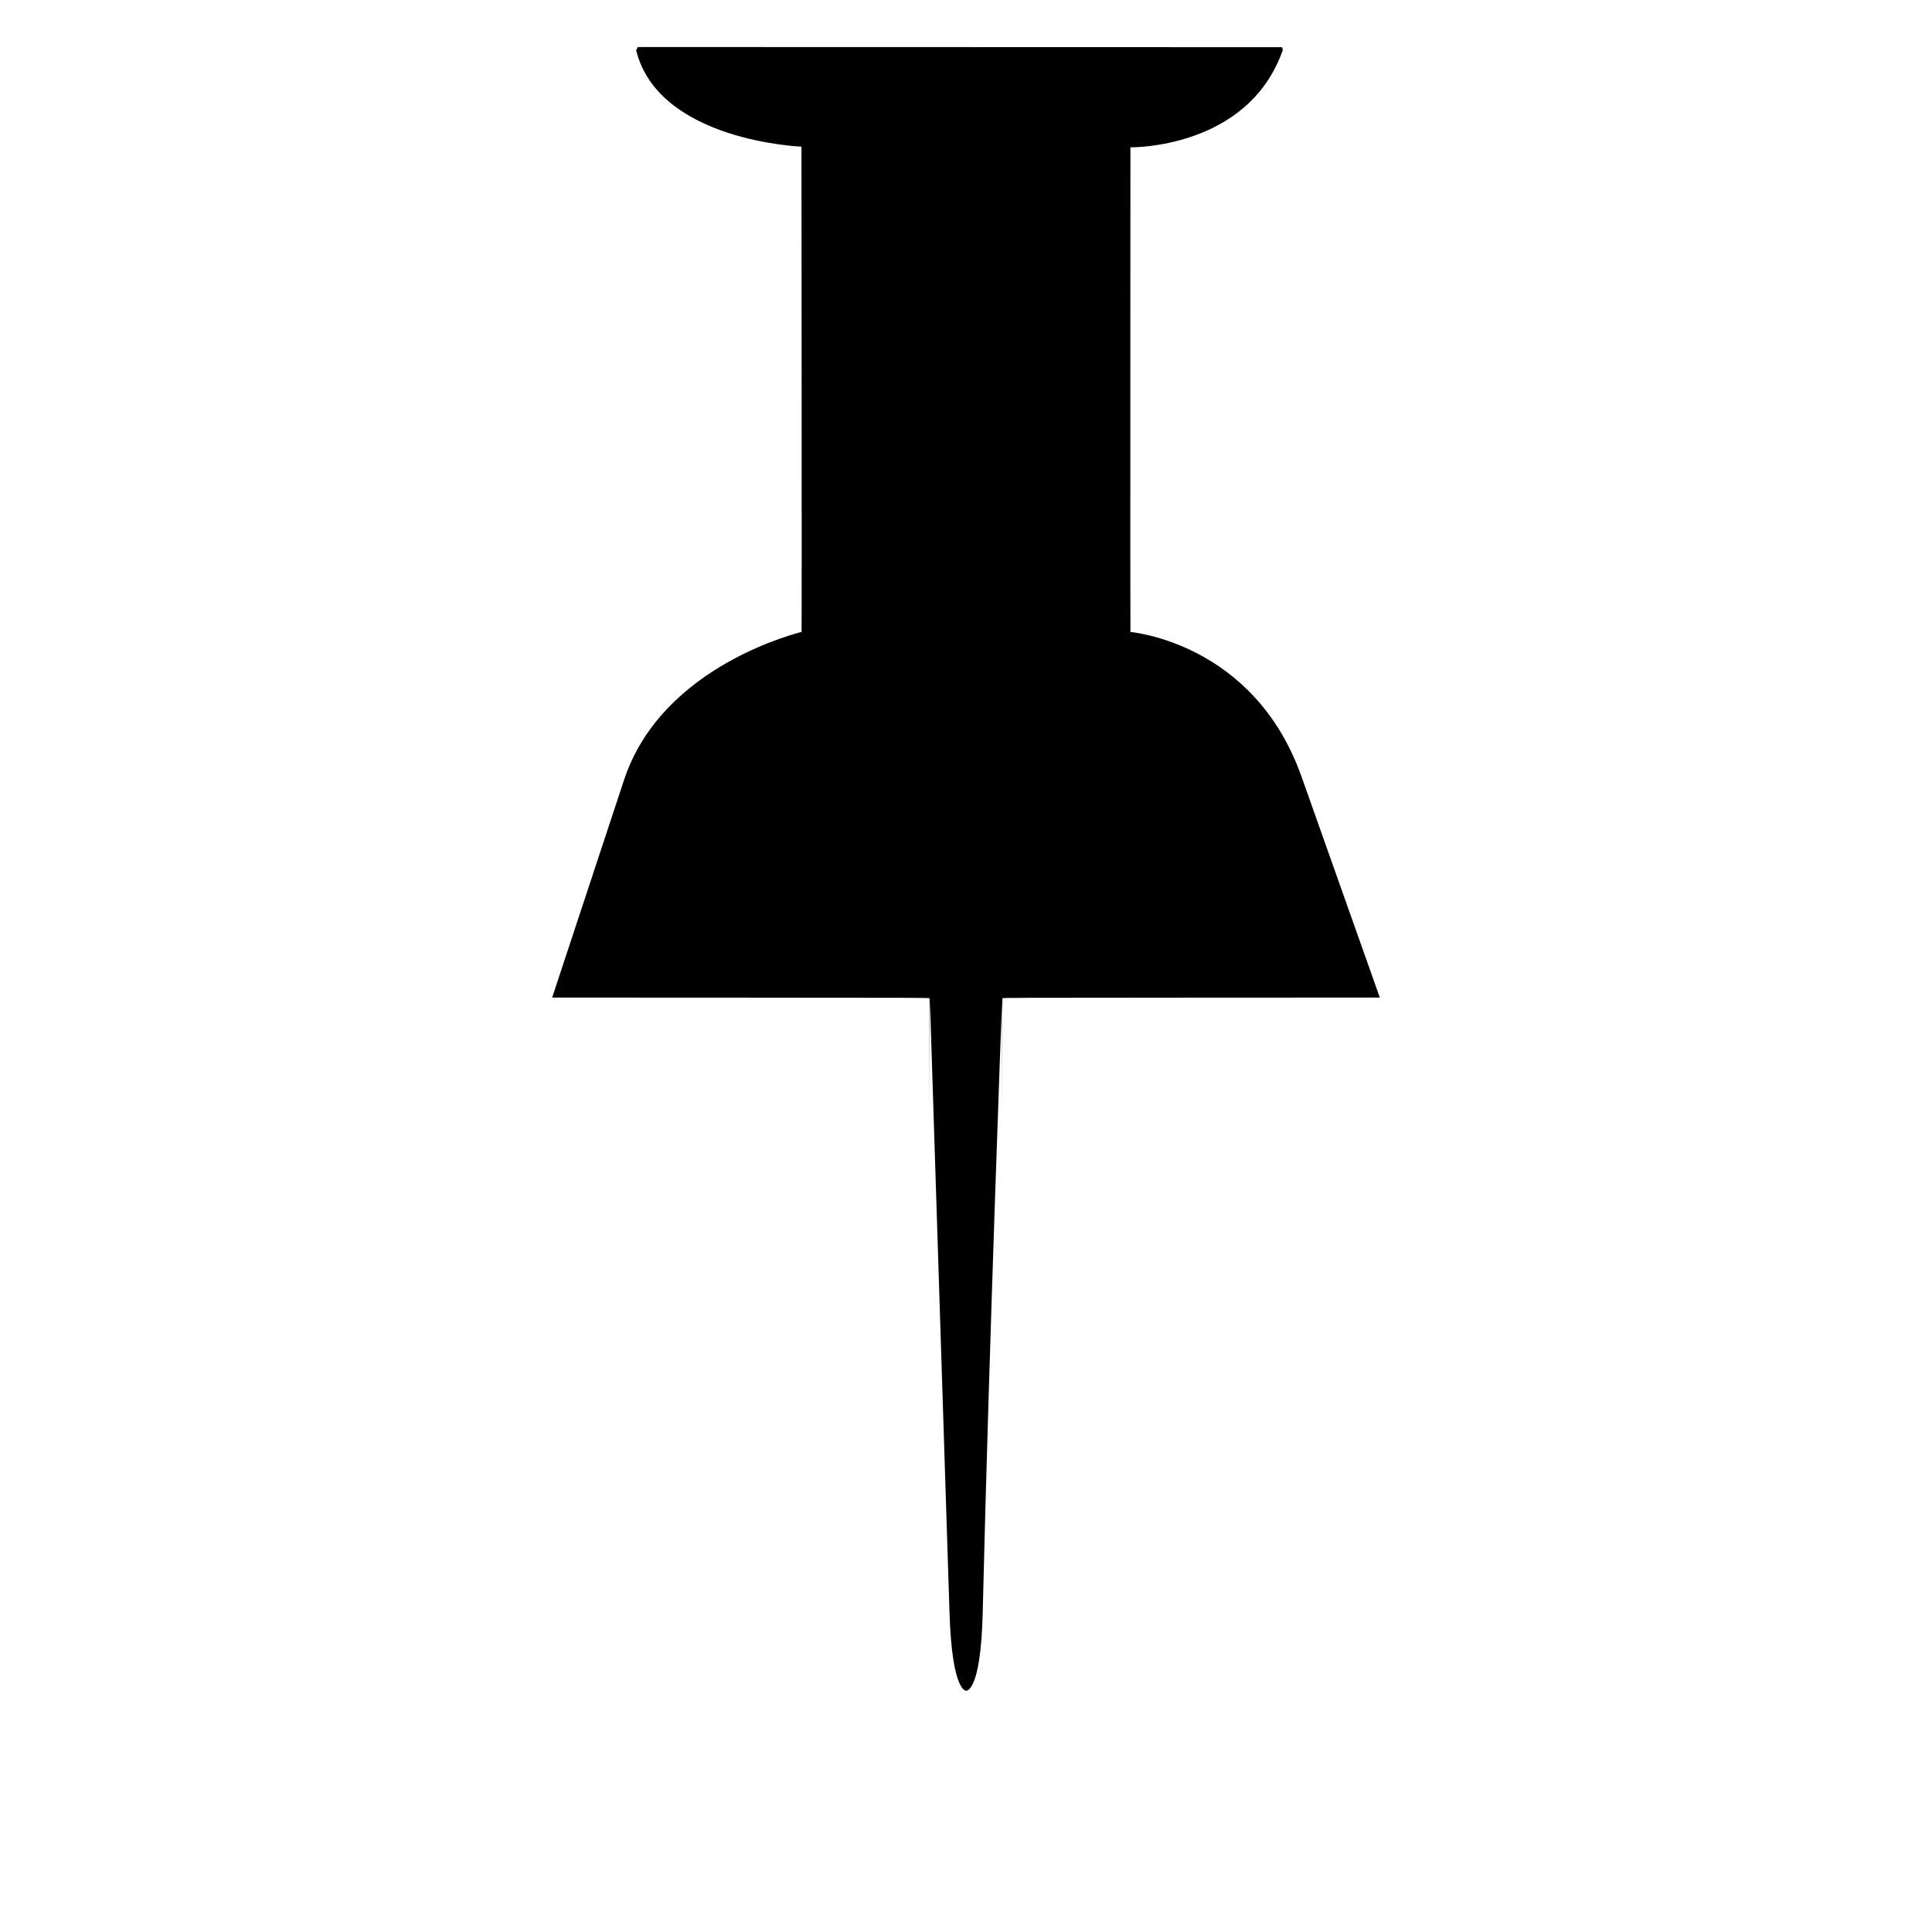
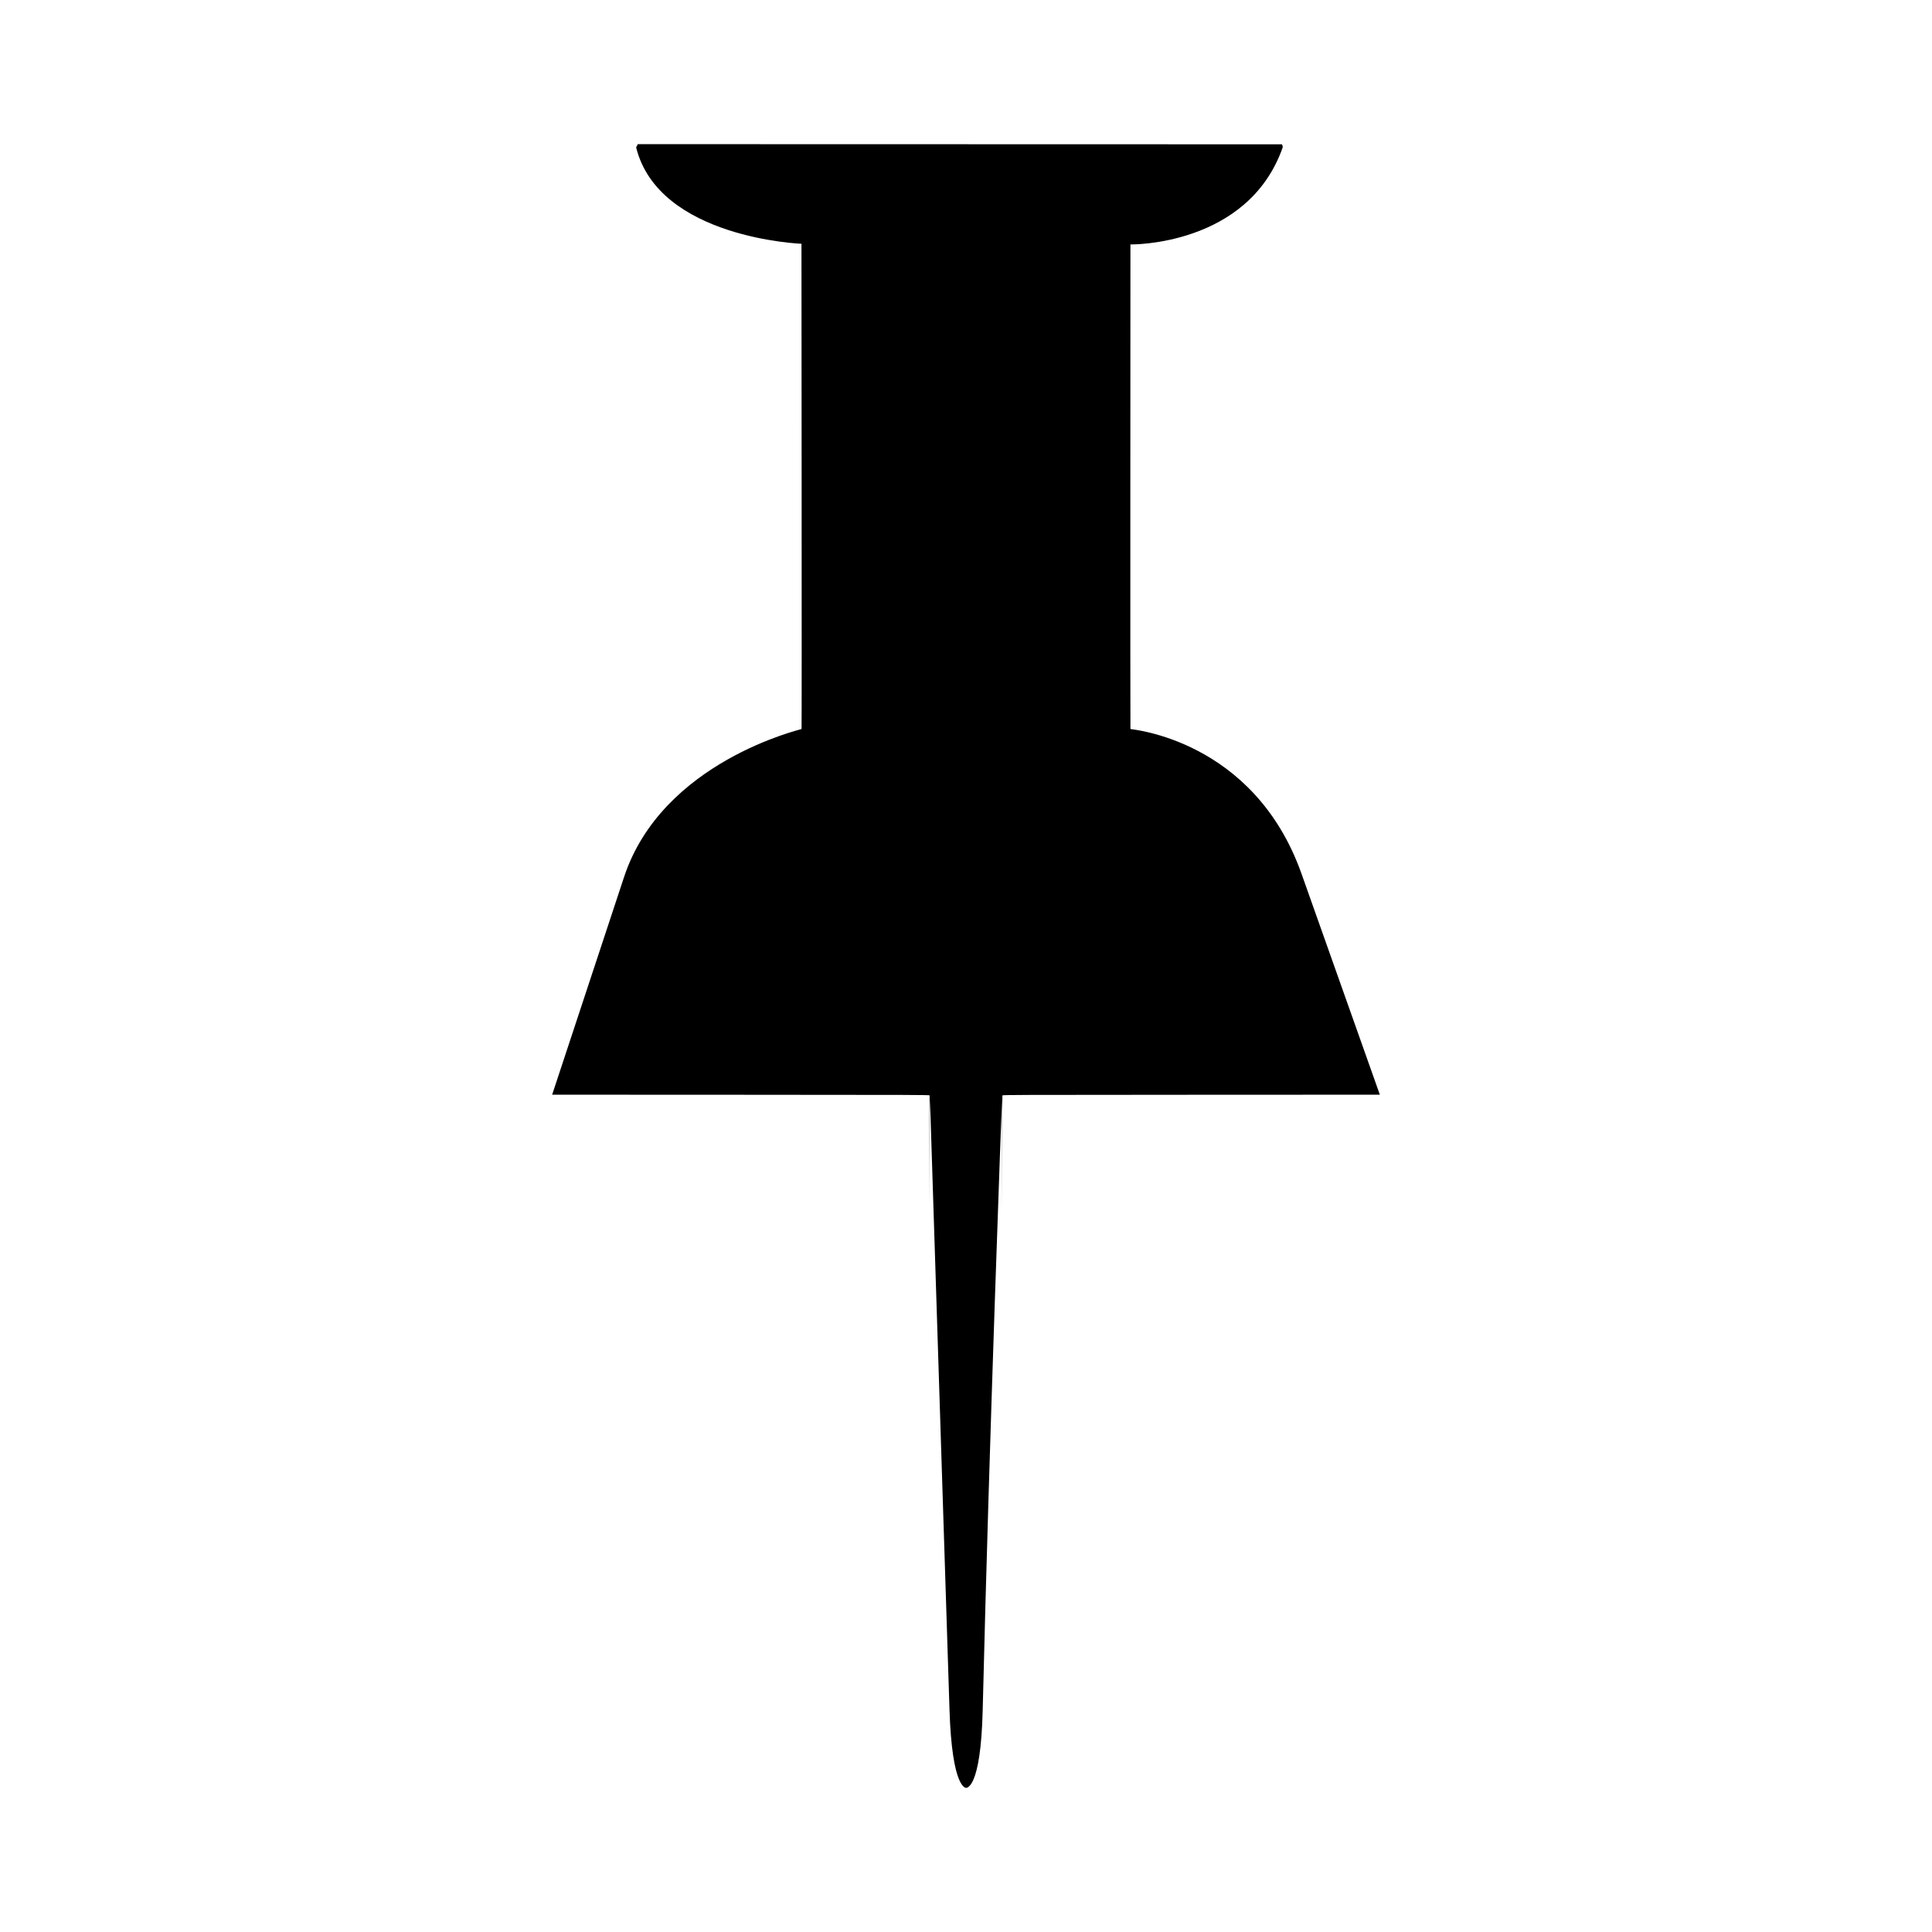
<svg xmlns="http://www.w3.org/2000/svg" width="500mm" height="500mm" viewBox="0 0 1771.653 1771.653" id="svg2" version="1.1" enable-background="new">
  <defs id="defs4">
    <filter style="color-interpolation-filters:sRGB;" id="filter4271" height="1.3" width="1.3" y="-0.15" x="-0.15">
      <feTurbulence baseFrequency="0.1" seed="50" numOctaves="5" result="result1" type="fractalNoise" id="feTurbulence4273" />
      <feGaussianBlur stdDeviation="4" result="result7" id="feGaussianBlur4275" />
      <feDisplacementMap result="result5" in="SourceGraphic" scale="20" xChannelSelector="G" in2="result7" id="feDisplacementMap4277" />
      <feComposite result="result2" operator="in" in2="result1" in="result5" id="feComposite4279" />
      <feGaussianBlur stdDeviation="1" result="result6" id="feGaussianBlur4281" />
      <feSpecularLighting surfaceScale="-3" result="result4" specularConstant="3.5" specularExponent="35" in="result6" id="feSpecularLighting4283">
        <feDistantLight elevation="45" azimuth="225" id="feDistantLight4285" />
      </feSpecularLighting>
      <feComposite k1="1.7" k3="0.7" in2="result2" in="result4" operator="arithmetic" result="result91" id="feComposite4287" />
      <feBlend result="fbSourceGraphic" mode="multiply" in2="result91" id="feBlend4289" />
      <feComposite in2="fbSourceGraphic" in="fbSourceGraphic" result="result2" operator="arithmetic" id="feComposite4291" />
      <feComposite in="result2" result="result4" operator="arithmetic" k2="2" k3="2" in2="fbSourceGraphic" id="feComposite4293" />
      <feBlend mode="screen" in="result4" in2="result4" id="feBlend4295" result="fbSourceGraphic" />
      <feColorMatrix result="fbSourceGraphicAlpha" in="fbSourceGraphic" values="0 0 0 -1 0 0 0 0 -1 0 0 0 0 -1 0 0 0 0 1 0" id="feColorMatrix4329" />
      <feTurbulence id="feTurbulence4331" type="turbulence" numOctaves="2" baseFrequency="0.01 0.11" seed="10" in="fbSourceGraphic" />
      <feColorMatrix id="feColorMatrix4333" result="result5" values="1 0 0 0 0 0 1 0 0 0 0 0 1 0 0 0 0 0 1.3 0 " />
      <feComposite id="feComposite4335" in2="result5" in="fbSourceGraphic" operator="out" />
      <feMorphology id="feMorphology4337" operator="dilate" radius="1.3" result="result3" />
      <feTurbulence id="feTurbulence4339" numOctaves="3" baseFrequency="0.08 0.05" type="fractalNoise" seed="7" result="result6" />
      <feGaussianBlur id="feGaussianBlur4341" stdDeviation="0.5" result="result7" />
      <feDisplacementMap id="feDisplacementMap4343" in2="result7" in="result3" xChannelSelector="R" yChannelSelector="G" scale="3" result="result4" />
      <feComposite id="feComposite4345" in2="result4" in="result4" k1="1" result="result2" operator="arithmetic" k2="1" />
      <feBlend id="feBlend4347" in2="result4" mode="normal" in="result2" />
    </filter>
    <filter style="color-interpolation-filters:sRGB;" id="filter4412">
      <feComponentTransfer in="blur" result="component" id="feComponentTransfer4414">
        <feFuncR type="gamma" amplitude="5.05" exponent="0.99" offset="0" id="feFuncR4416" />
        <feFuncG type="gamma" amplitude="5.05" exponent="0.99" offset="0" id="feFuncG4418" />
        <feFuncB type="gamma" amplitude="5.05" exponent="0.99" offset="0" id="feFuncB4420" />
      </feComponentTransfer>
    </filter>
  </defs>
  <g id="layer1">
-     <g id="g4196" transform="translate(987.499,199.6003)" style="fill:#000000;fill-opacity:1">
-       <path style="fill:#000000;fill-opacity:1" d="m -116.799,1279.371 -17.905,-560.219 c -0.343,-3.317 -1.644,218.584 -0.343,-3.317 -0.353,-0.479 -10.935,-0.515 -173.25,-0.584 l -172.874,-0.074 65.925,-199.557 c 35.087,-106.208 162.686,-135.405 162.784,-135.773 0.3,-1.12 -0.086,-445.199 -0.086,-445.199 l 0.405,0.26 c 0,0 -131.272,-4.822 -152.011,-88.37 l 1.511,-3.011 301.908,0.075 288.783,0.075 c 0,0 1.001,1.968 0.637,3 -31.903,90.509 -139.24,88.813 -139.24,88.813 l -0.343,-0.039 c 0,0 -0.216,443.547 0.011,444.394 0.099,0.367 113.057,9.101 156.926,132.844 l 71.786,202.488 -172.875,0.074 c -162.315,0.069 -172.897,0.105 -173.251,0.584 -0.659,233.311 0,0 -0.343,3.317 -0.114,1.106 -11.815,314.168 -17.722,560.314 -1.768,73.678 -15.226,71.335 -15.309,71.335 -0.083,0 -12.815,0.863 -15.126,-71.43 z" id="path4198" />
+     <g id="g4196" transform="translate(893.8275,177.3305)" style="fill:#000000;fill-opacity:1">
+       <path style="fill:#000000;fill-opacity:1" d="m -23.127,1390.699 -17.905,-560.219 c -0.343,-3.317 -1.644,218.584 -0.343,-3.317 -0.353,-0.479 -10.935,-0.515 -173.25,-0.584 l -172.874,-0.074 65.925,-199.557 c 35.087,-106.208 162.686,-135.405 162.784,-135.773 0.3,-1.12 -0.086,-445.199 -0.086,-445.199 l 0.405,0.26 c 0,0 -131.272,-4.822 -152.011,-88.37 l 1.511,-3.011 301.908,0.075 288.783,0.075 c 0,0 1.001,1.968 0.637,3 -31.903,90.509 -139.24,88.813 -139.24,88.813 l -0.343,-0.039 c 0,0 -0.216,443.547 0.011,444.394 0.099,0.367 113.057,9.101 156.926,132.844 l 71.786,202.488 -172.875,0.074 c -162.315,0.069 -172.897,0.105 -173.251,0.584 -0.659,233.311 0,0 -0.343,3.317 -0.114,1.106 -11.815,314.168 -17.722,560.314 -1.768,73.678 -15.226,71.335 -15.309,71.335 -0.083,0 -12.815,0.863 -15.126,-71.43 z" id="path4198" />
    </g>
  </g>
</svg>
